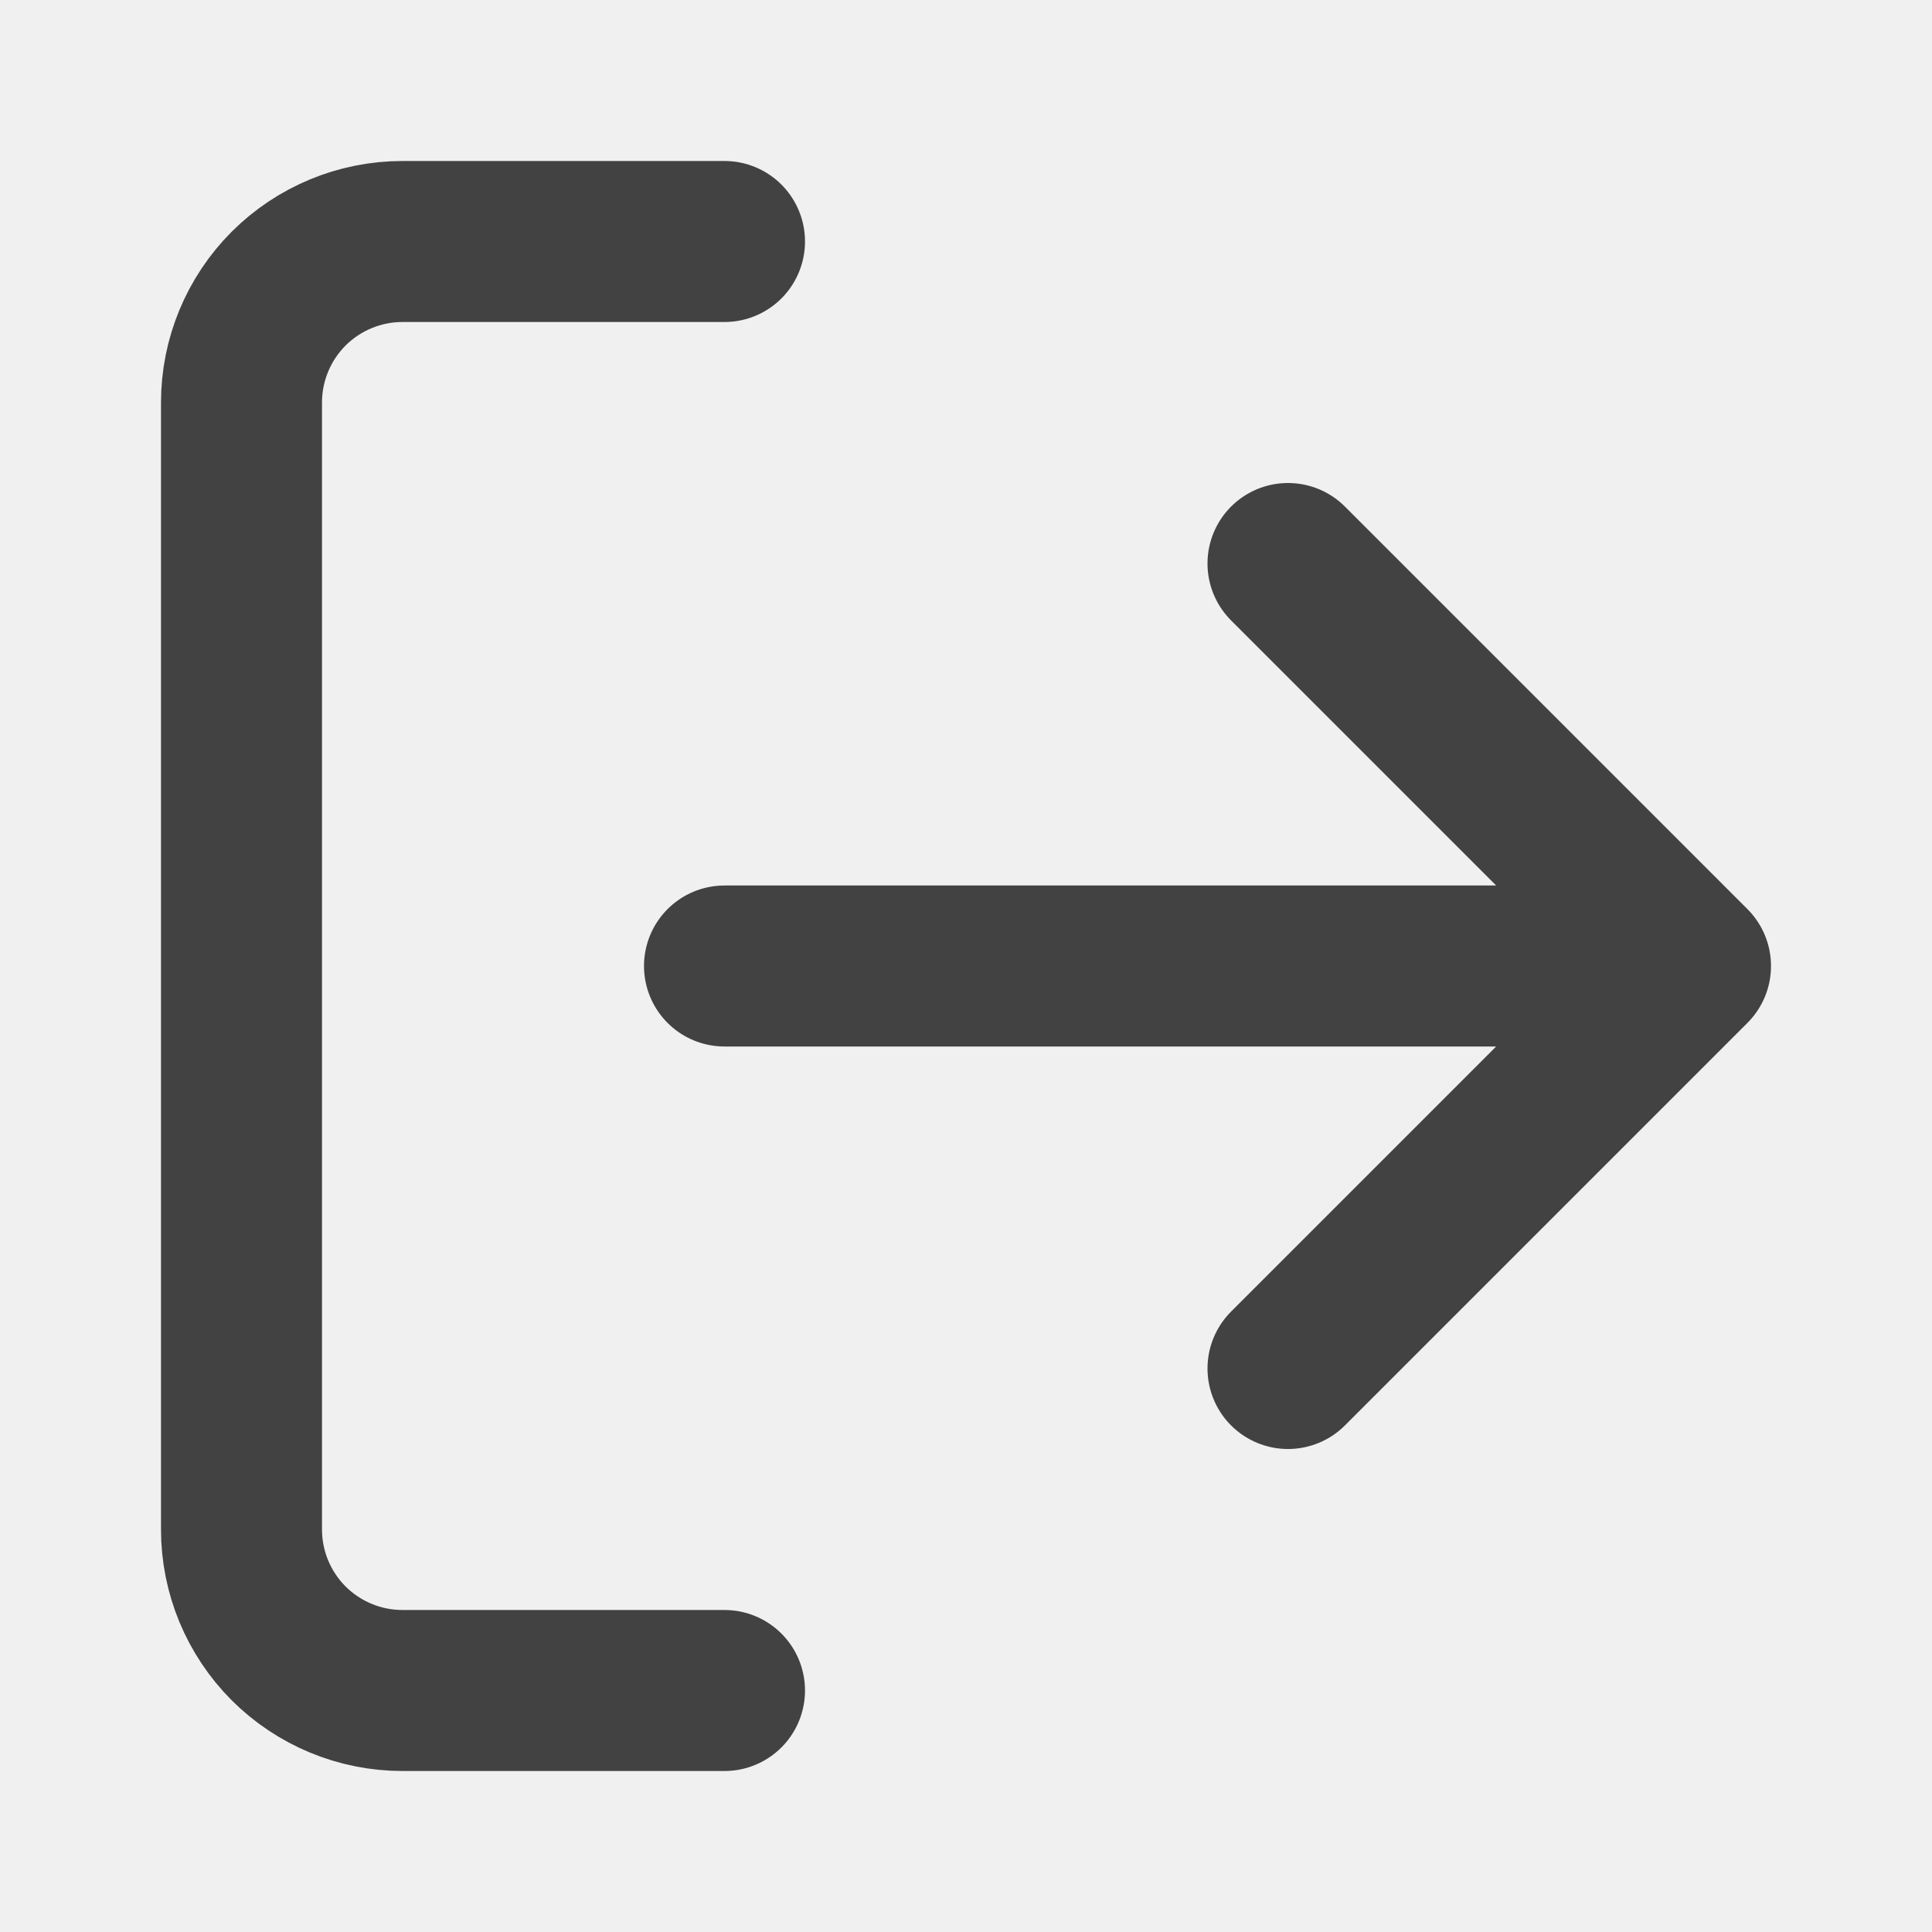
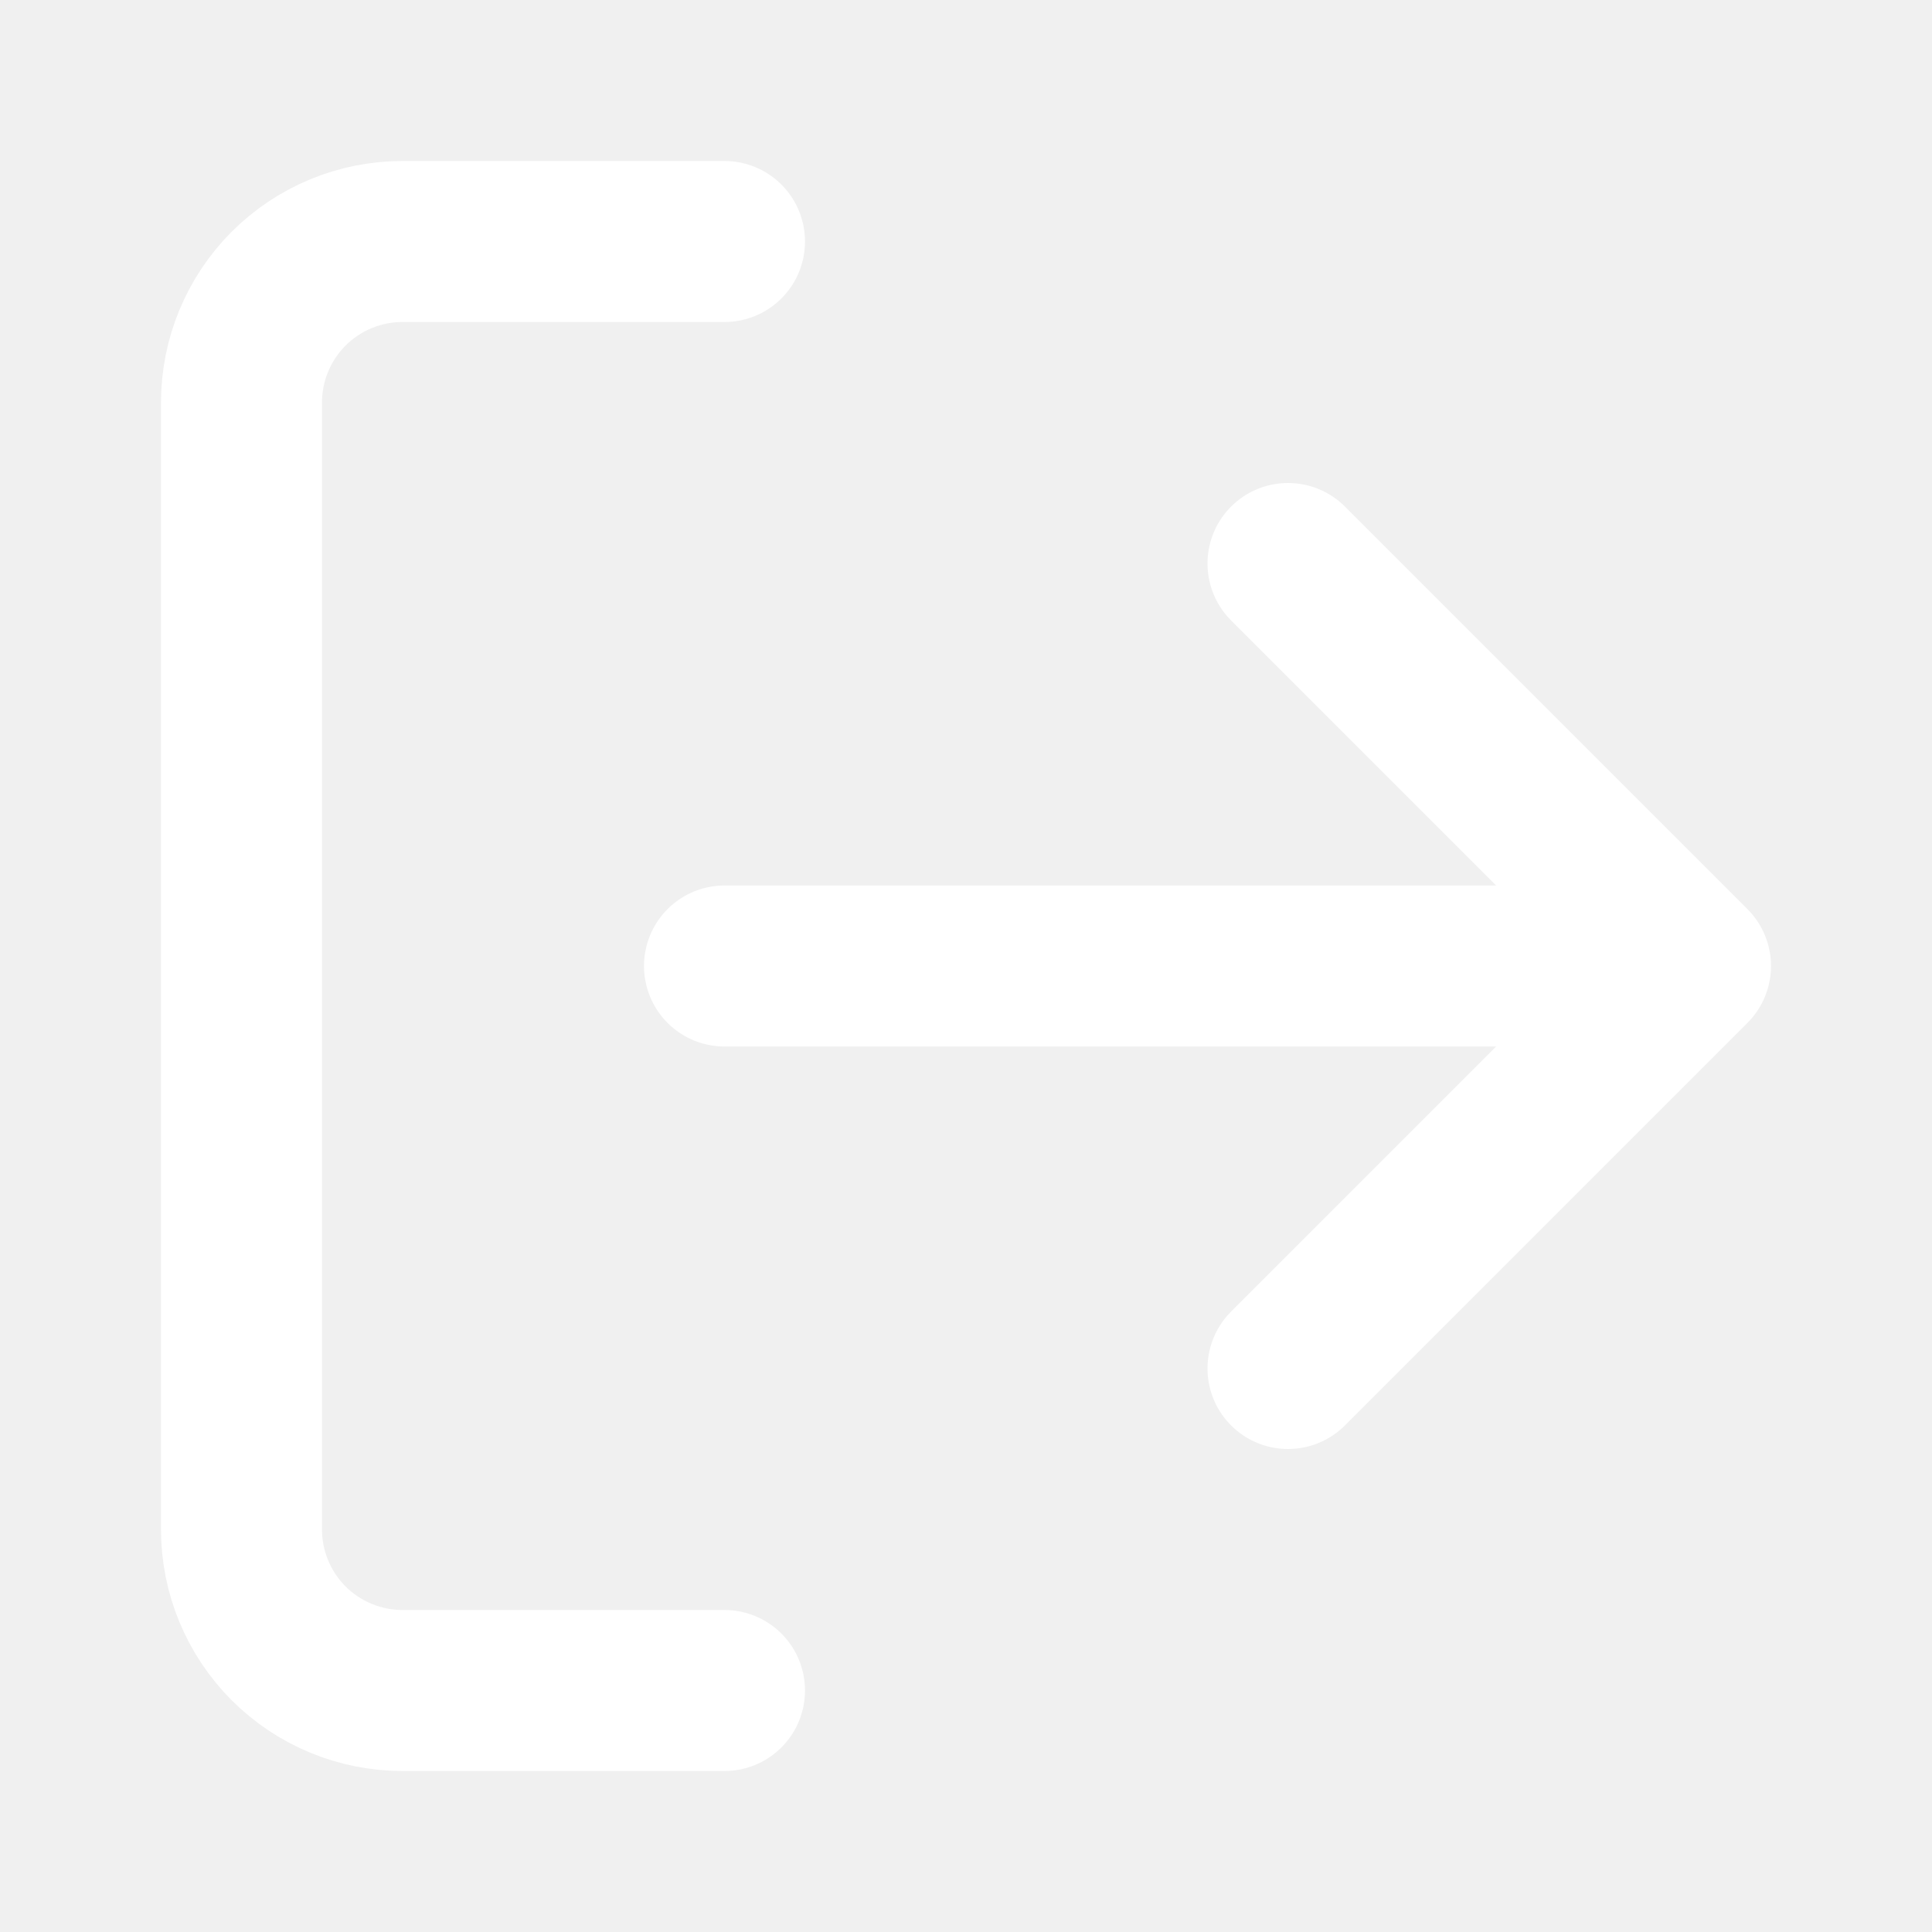
- <svg xmlns="http://www.w3.org/2000/svg" width="18" height="18" viewBox="0 0 18 18" fill="none">
-   <path d="M6.75 15.75H3.75C3.352 15.75 2.971 15.592 2.689 15.311C2.408 15.029 2.25 14.648 2.25 14.25V3.75C2.25 3.352 2.408 2.971 2.689 2.689C2.971 2.408 3.352 2.25 3.75 2.25H6.75M12 12.75L15.75 9M15.75 9L12 5.25M15.75 9H6.75" stroke="#424242" stroke-width="1.5" stroke-linecap="round" stroke-linejoin="round" />
+ <svg xmlns="http://www.w3.org/2000/svg" width="24" height="24" viewBox="0 0 18 18" fill="none">
+   <path d="M6.75 15.75H3.75C3.352 15.75 2.971 15.592 2.689 15.311C2.408 15.029 2.25 14.648 2.25 14.25V3.75C2.25 3.352 2.408 2.971 2.689 2.689C2.971 2.408 3.352 2.25 3.75 2.25H6.75M12 12.75L15.75 9M15.75 9L12 5.25M15.75 9H6.75" stroke="white" stroke-width="1.5" stroke-linecap="round" stroke-linejoin="round" />
</svg>
